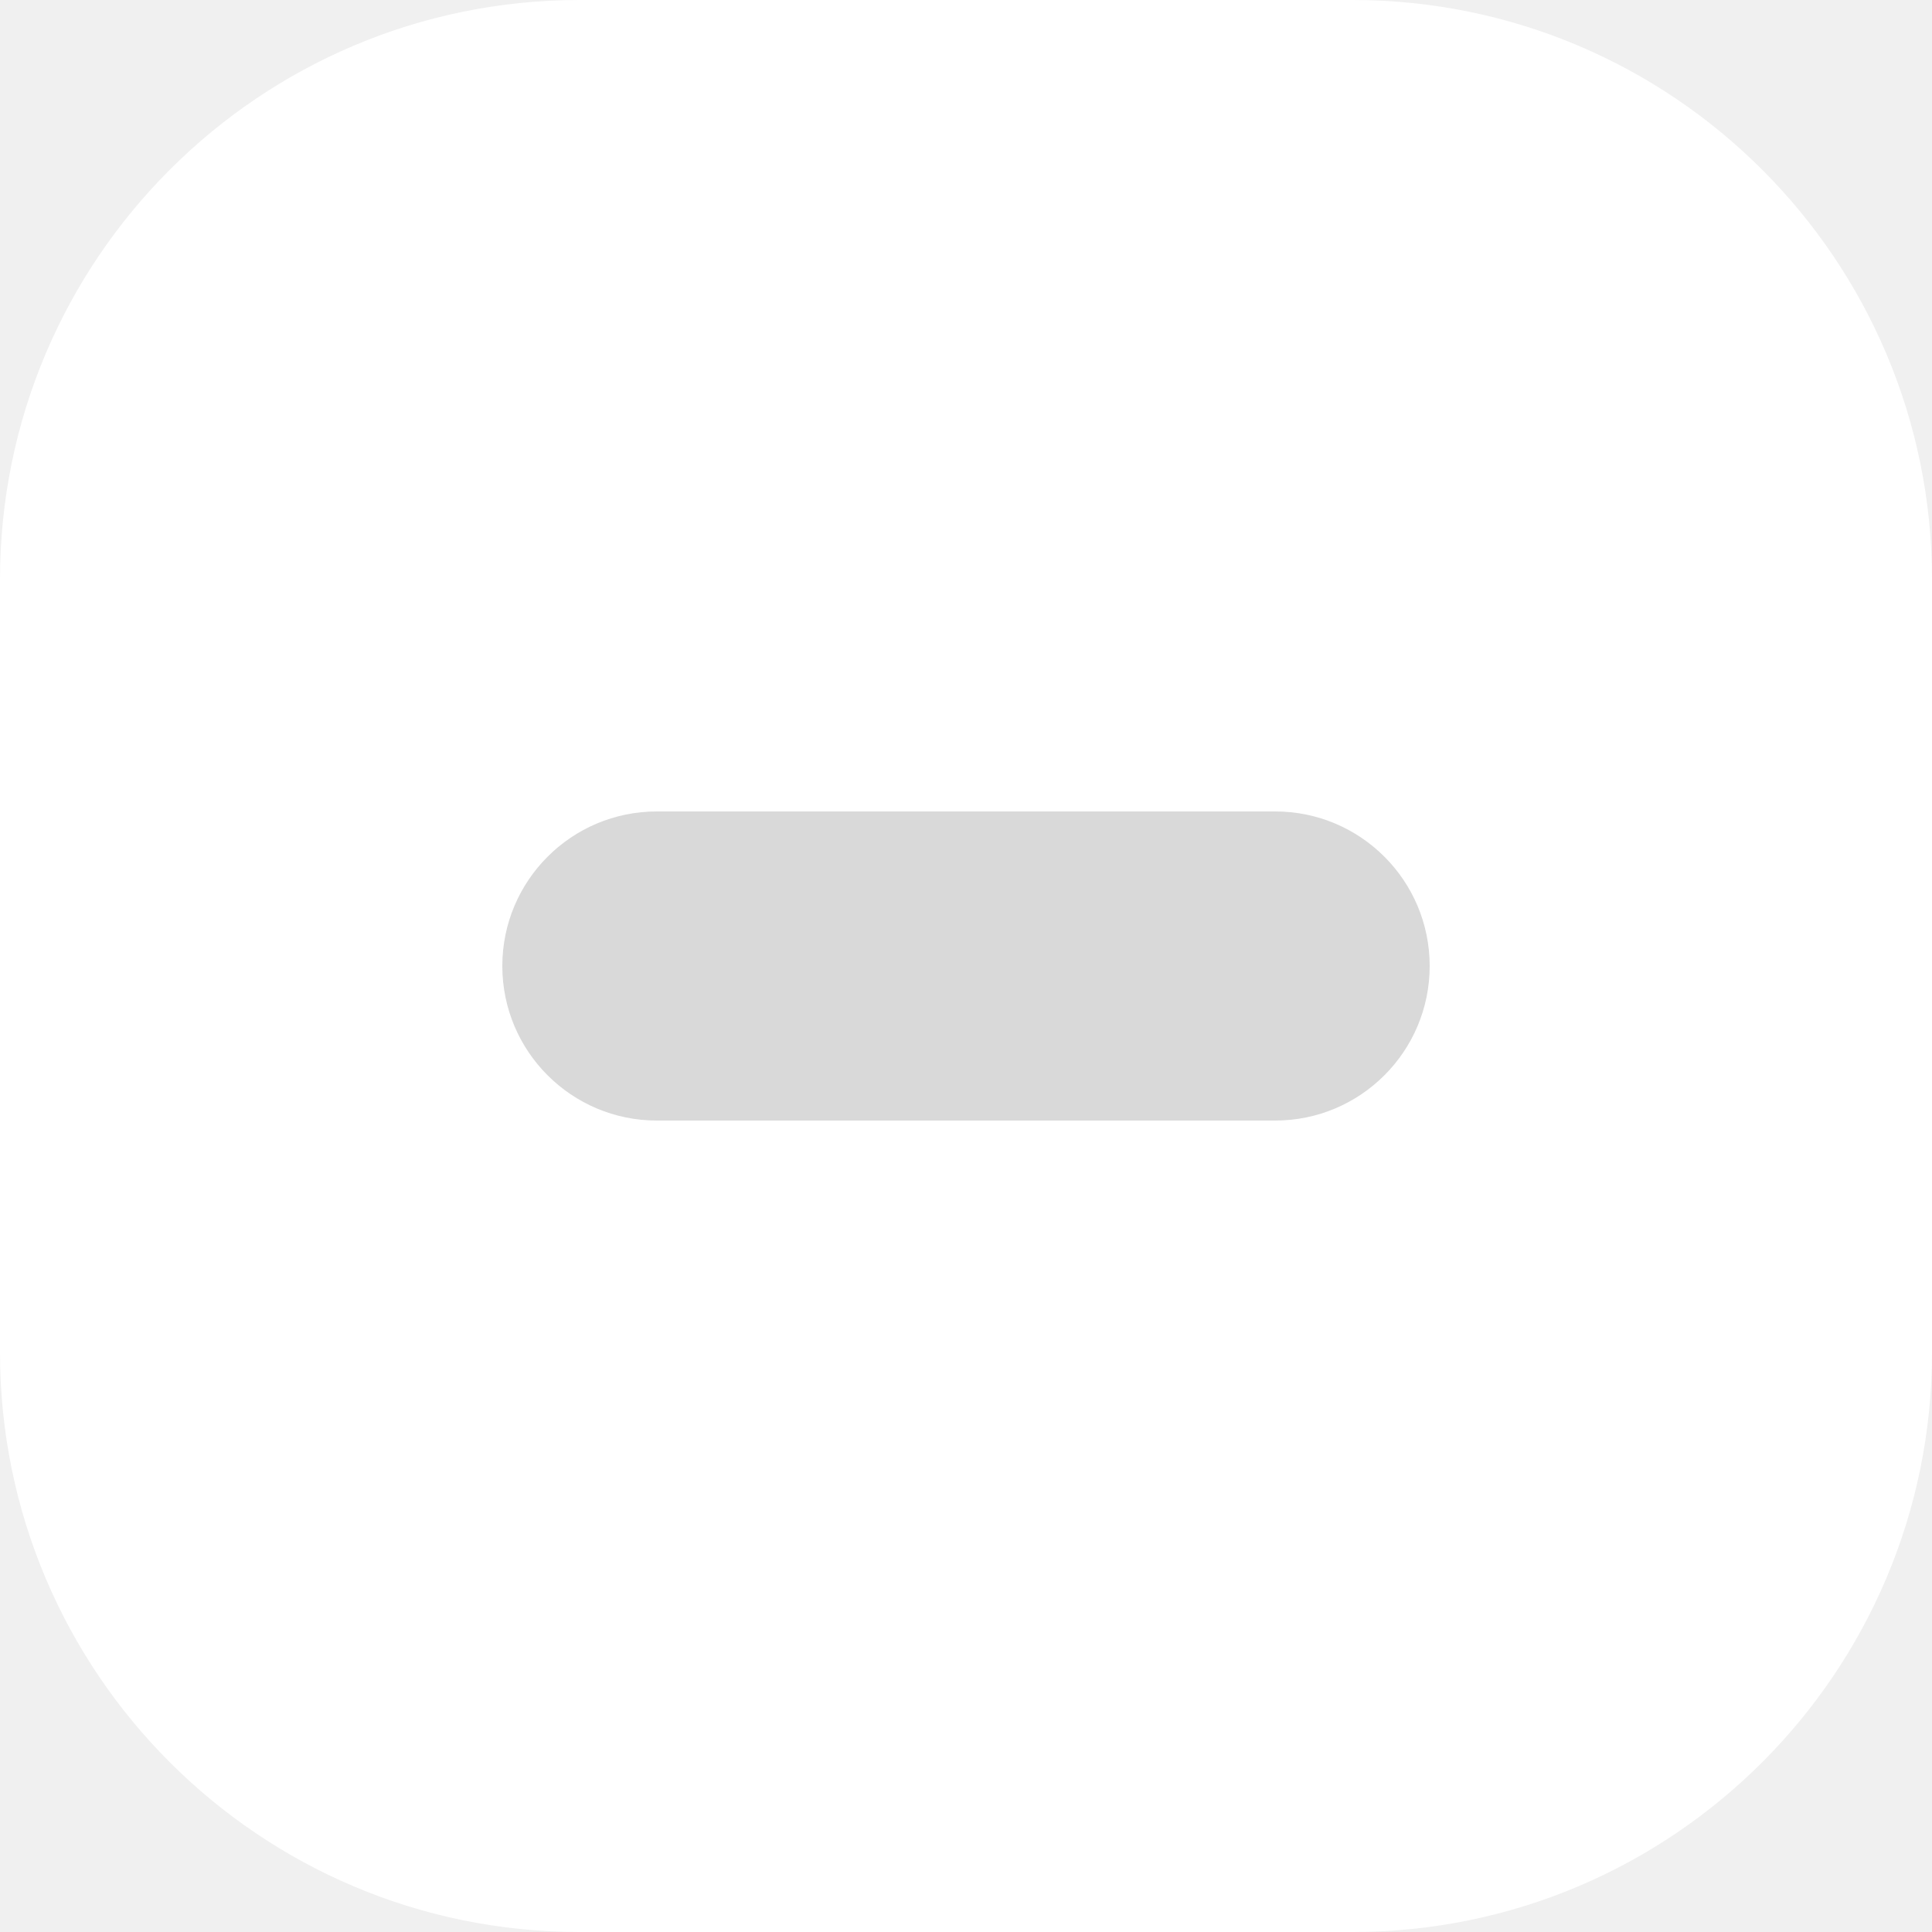
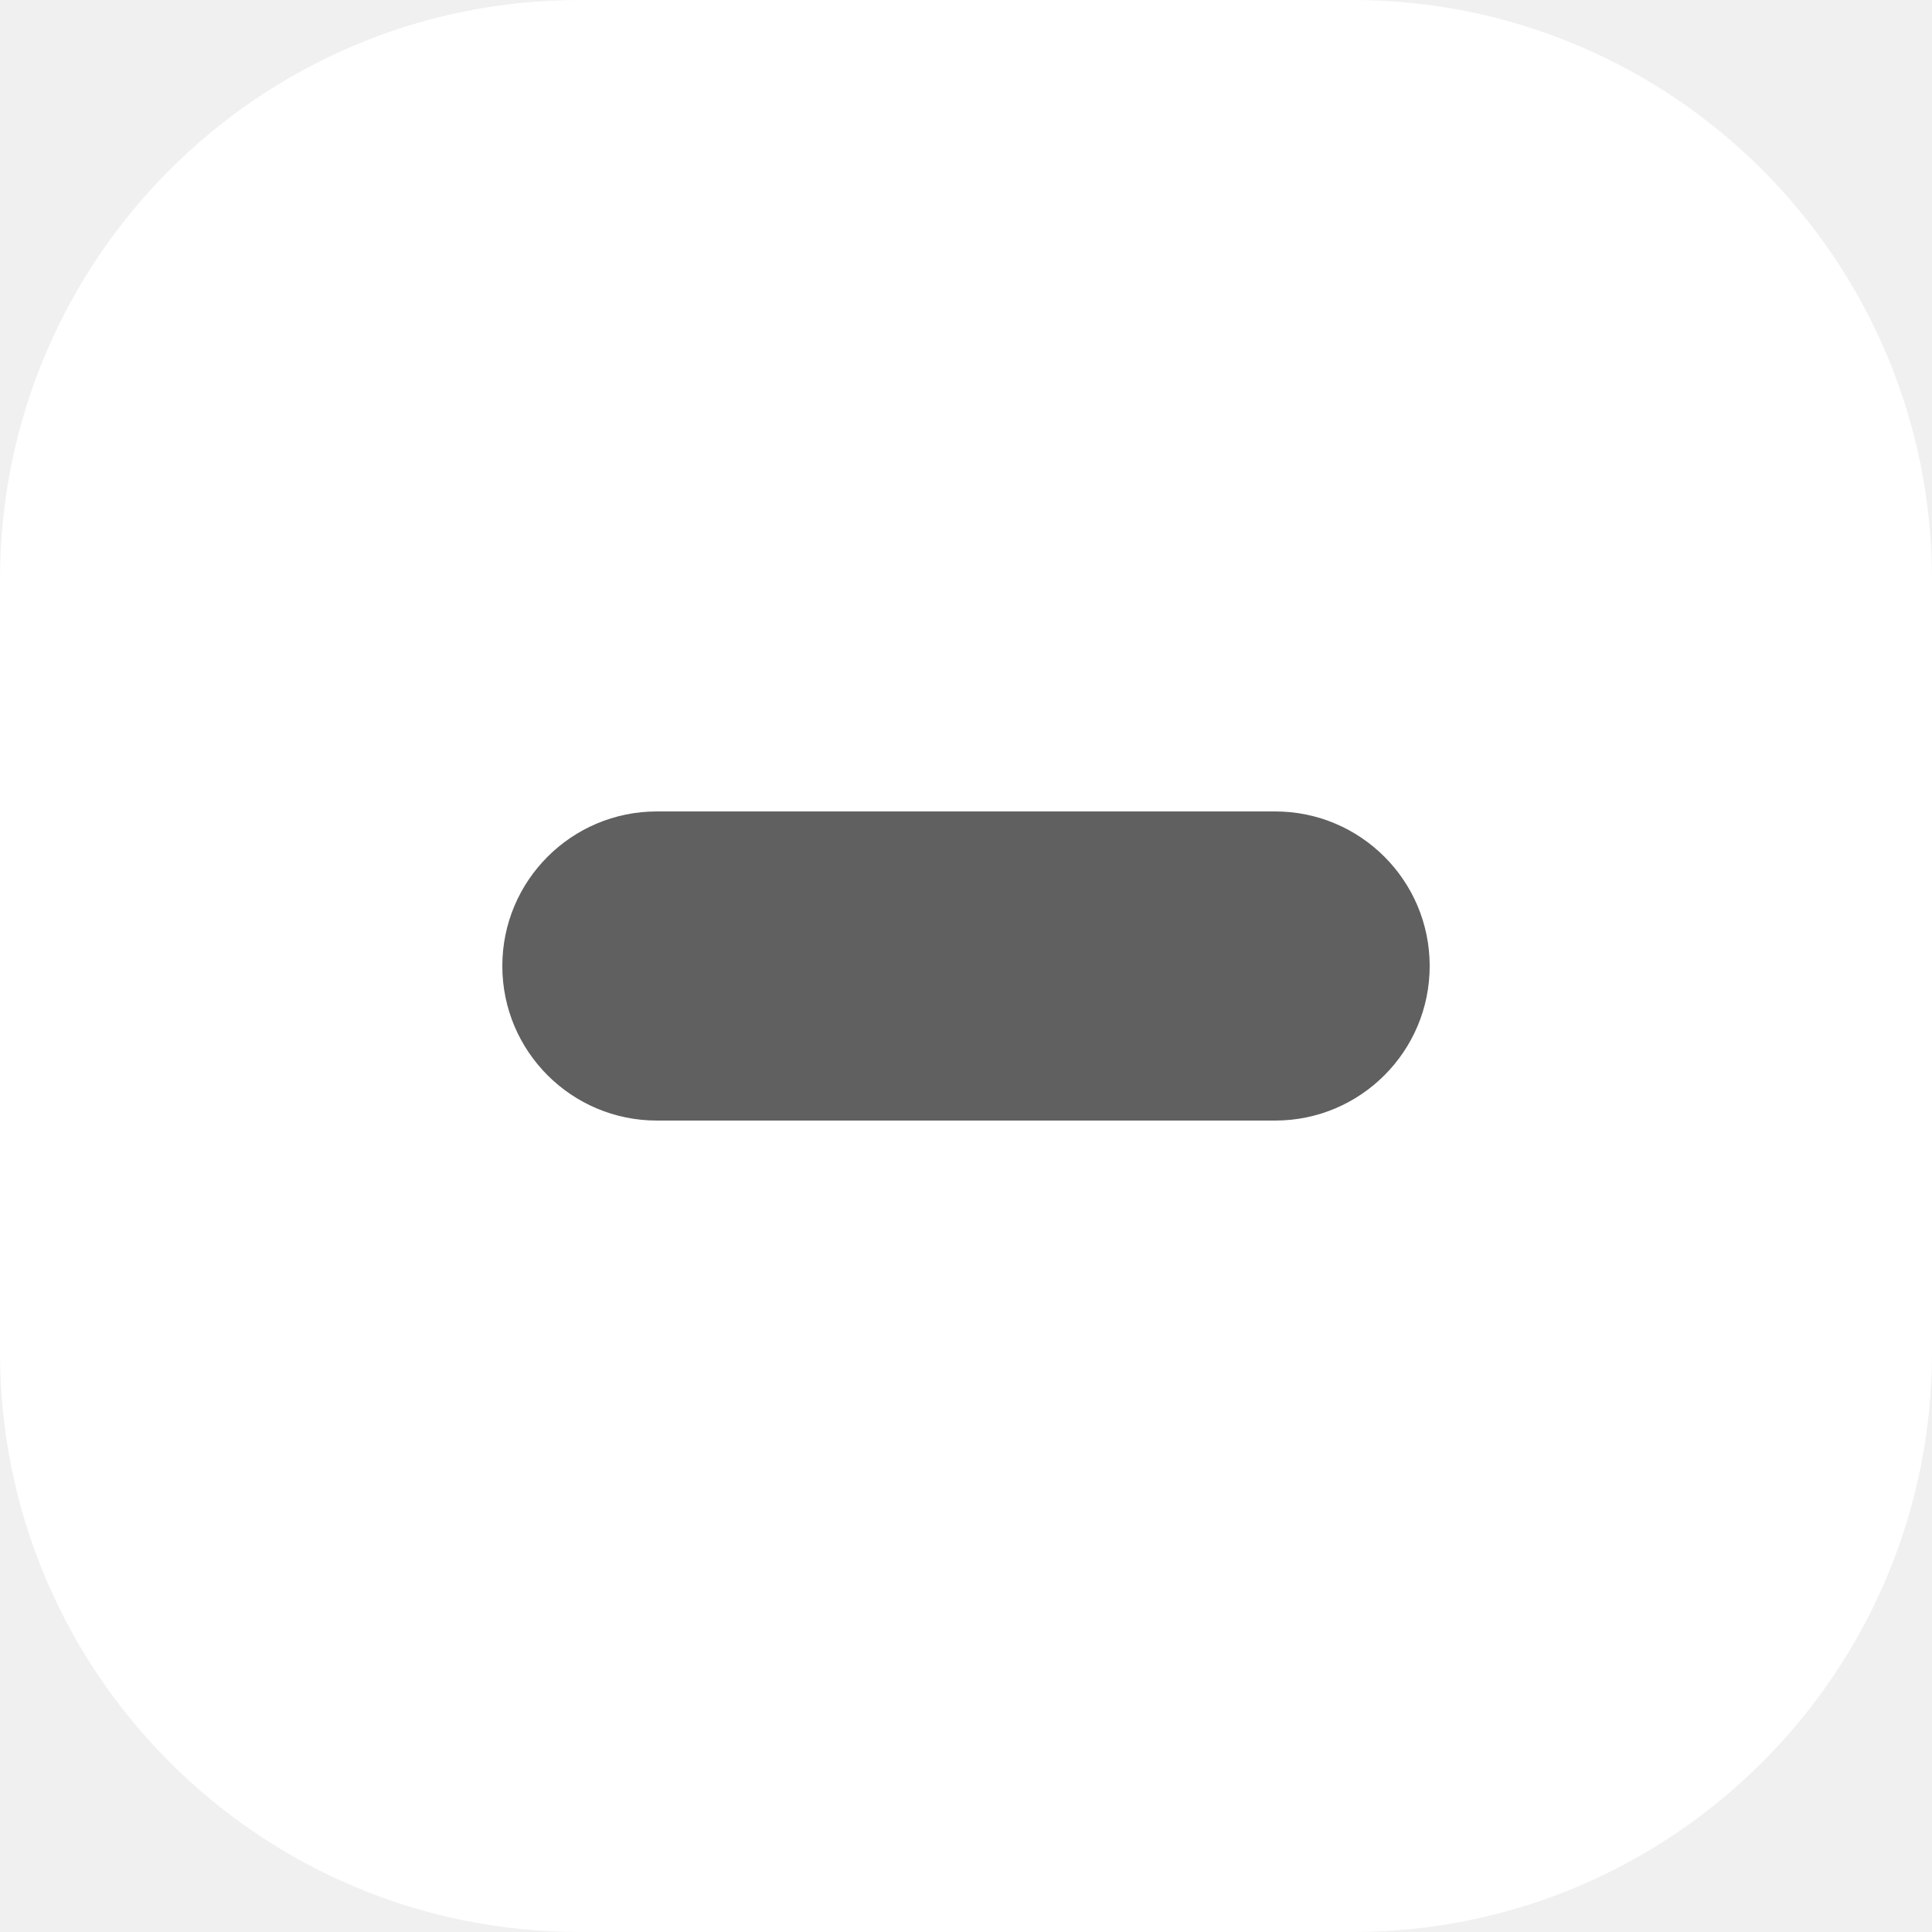
<svg xmlns="http://www.w3.org/2000/svg" width="50" height="50" viewBox="0 0 50 50" fill="none">
  <rect width="50" height="50" rx="15" fill="white" />
-   <rect x="37" y="21" width="8" height="24" rx="4" transform="rotate(90 37 21)" fill="#D9D9D9" />
+   <rect x="37" y="21" width="8" height="24" rx="4" transform="rotate(90 37 21)" fill="#606060" />
</svg>
